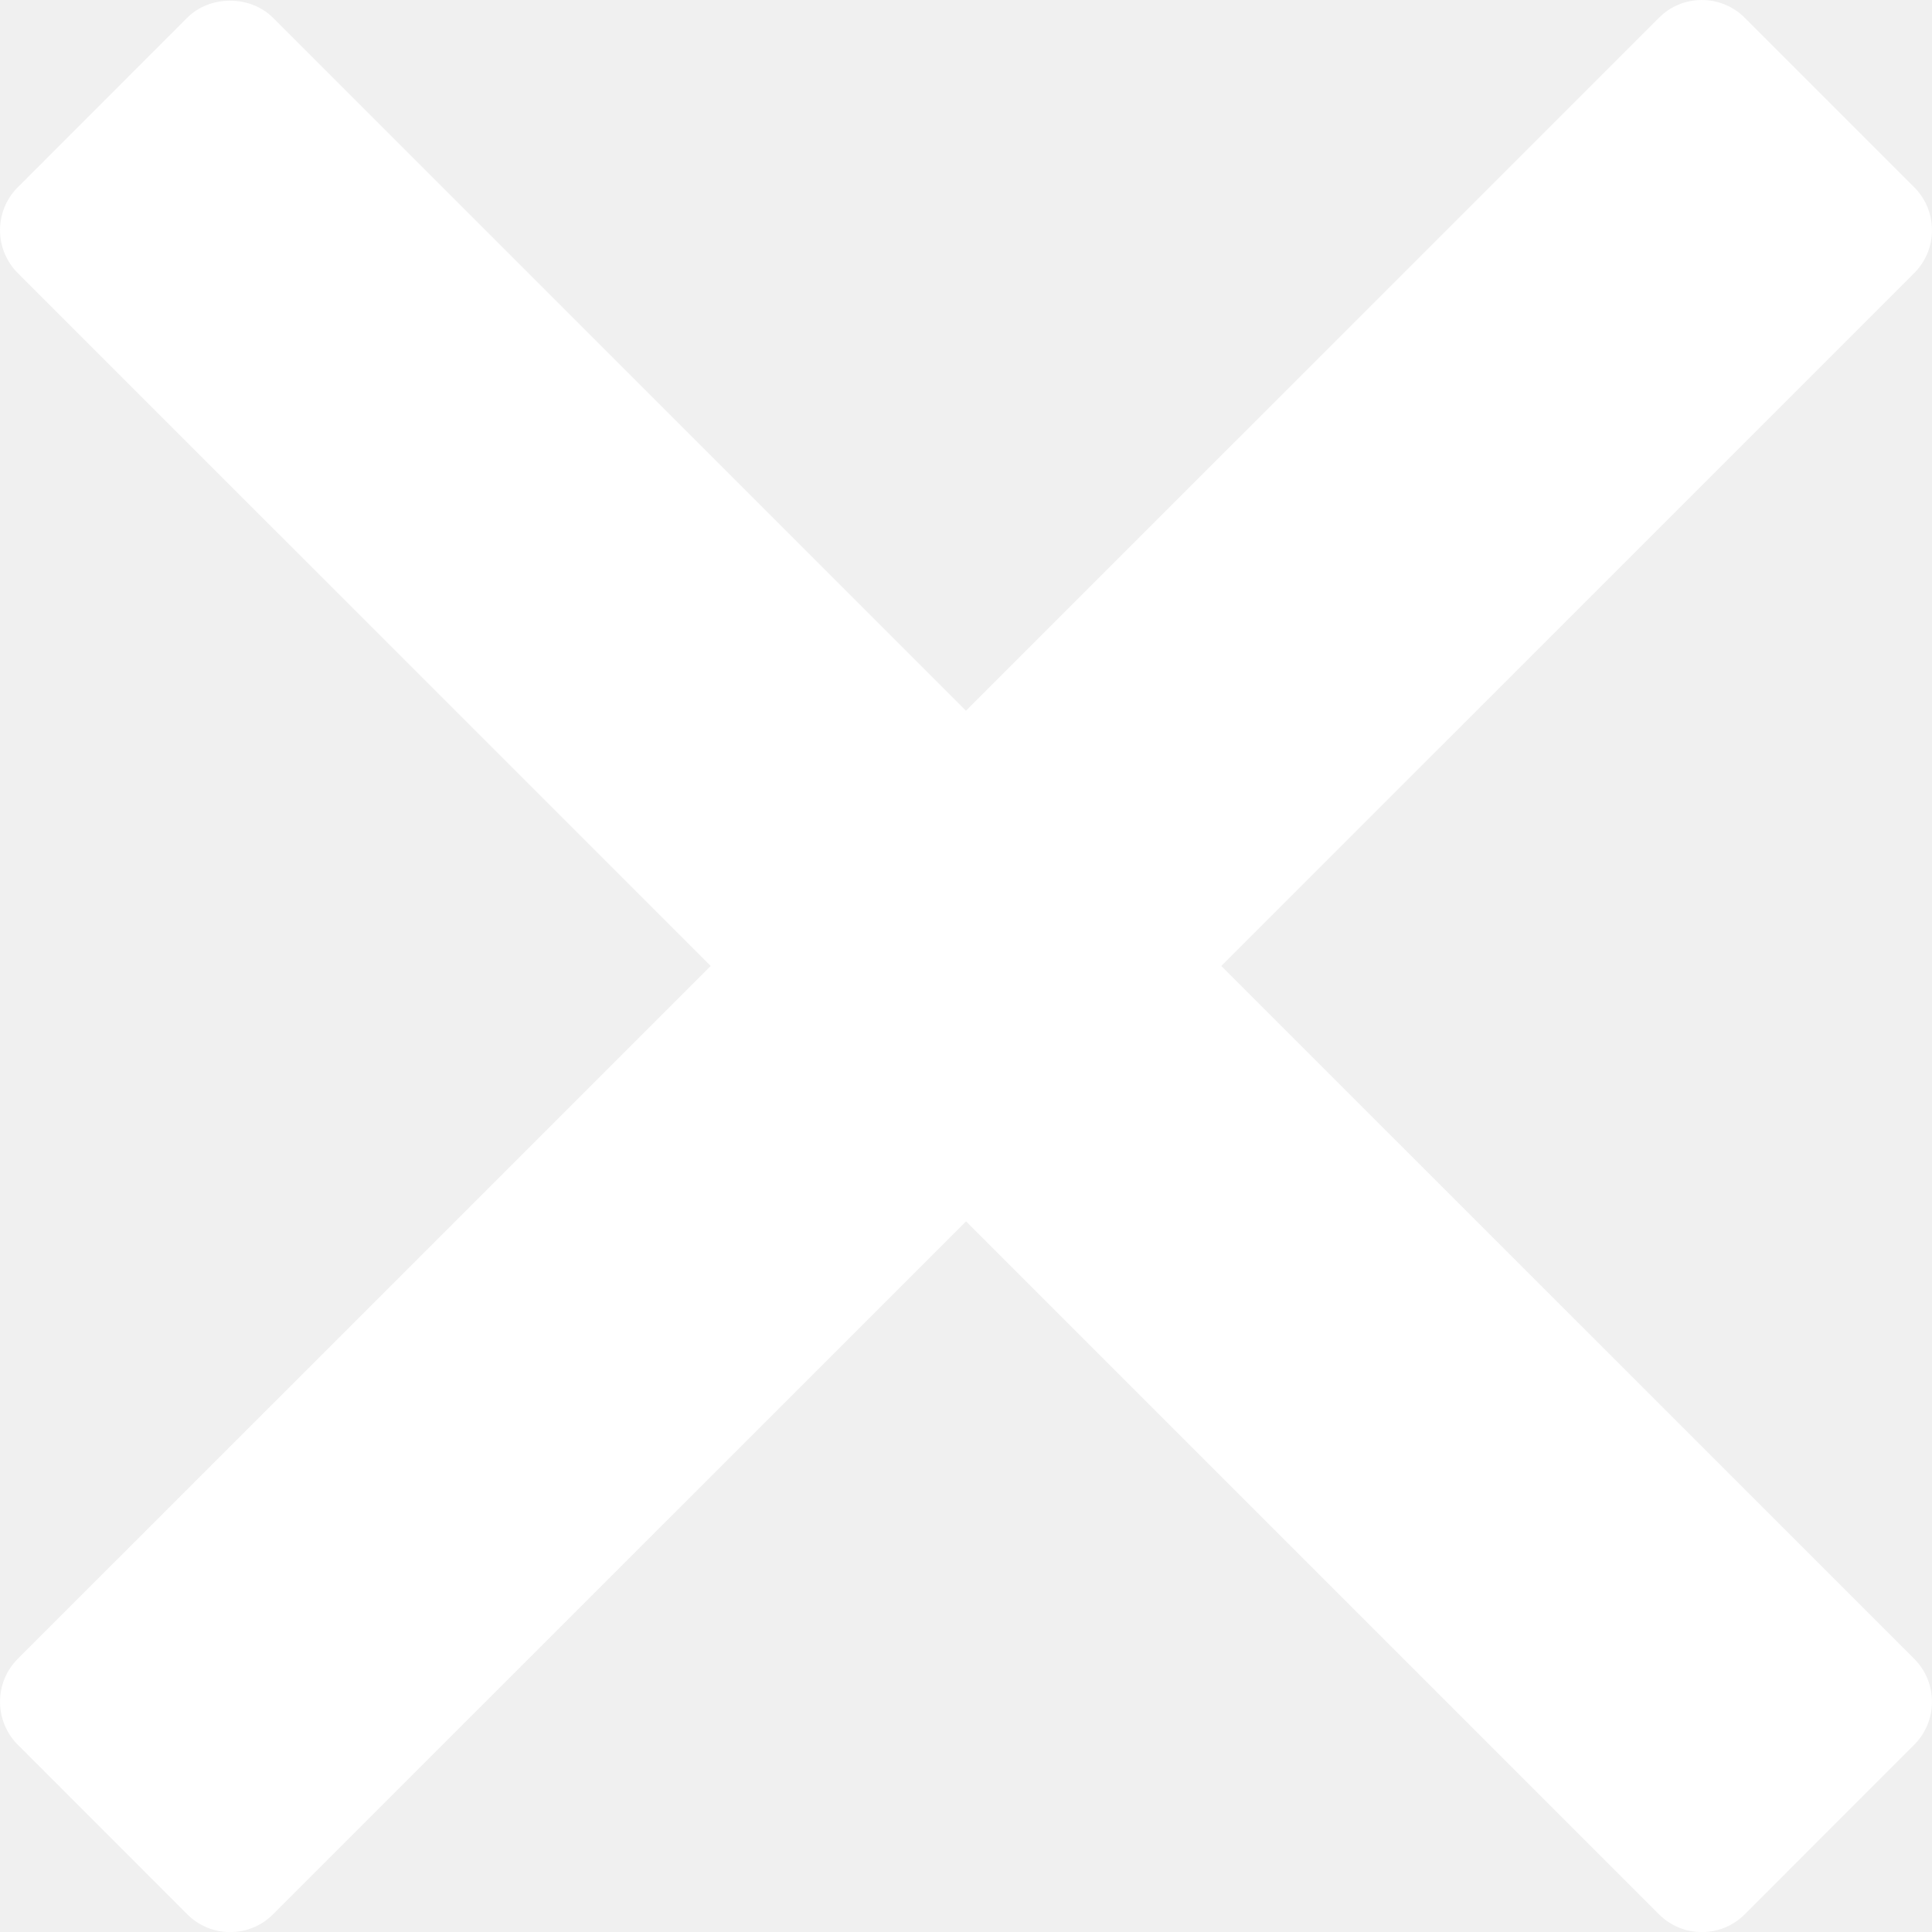
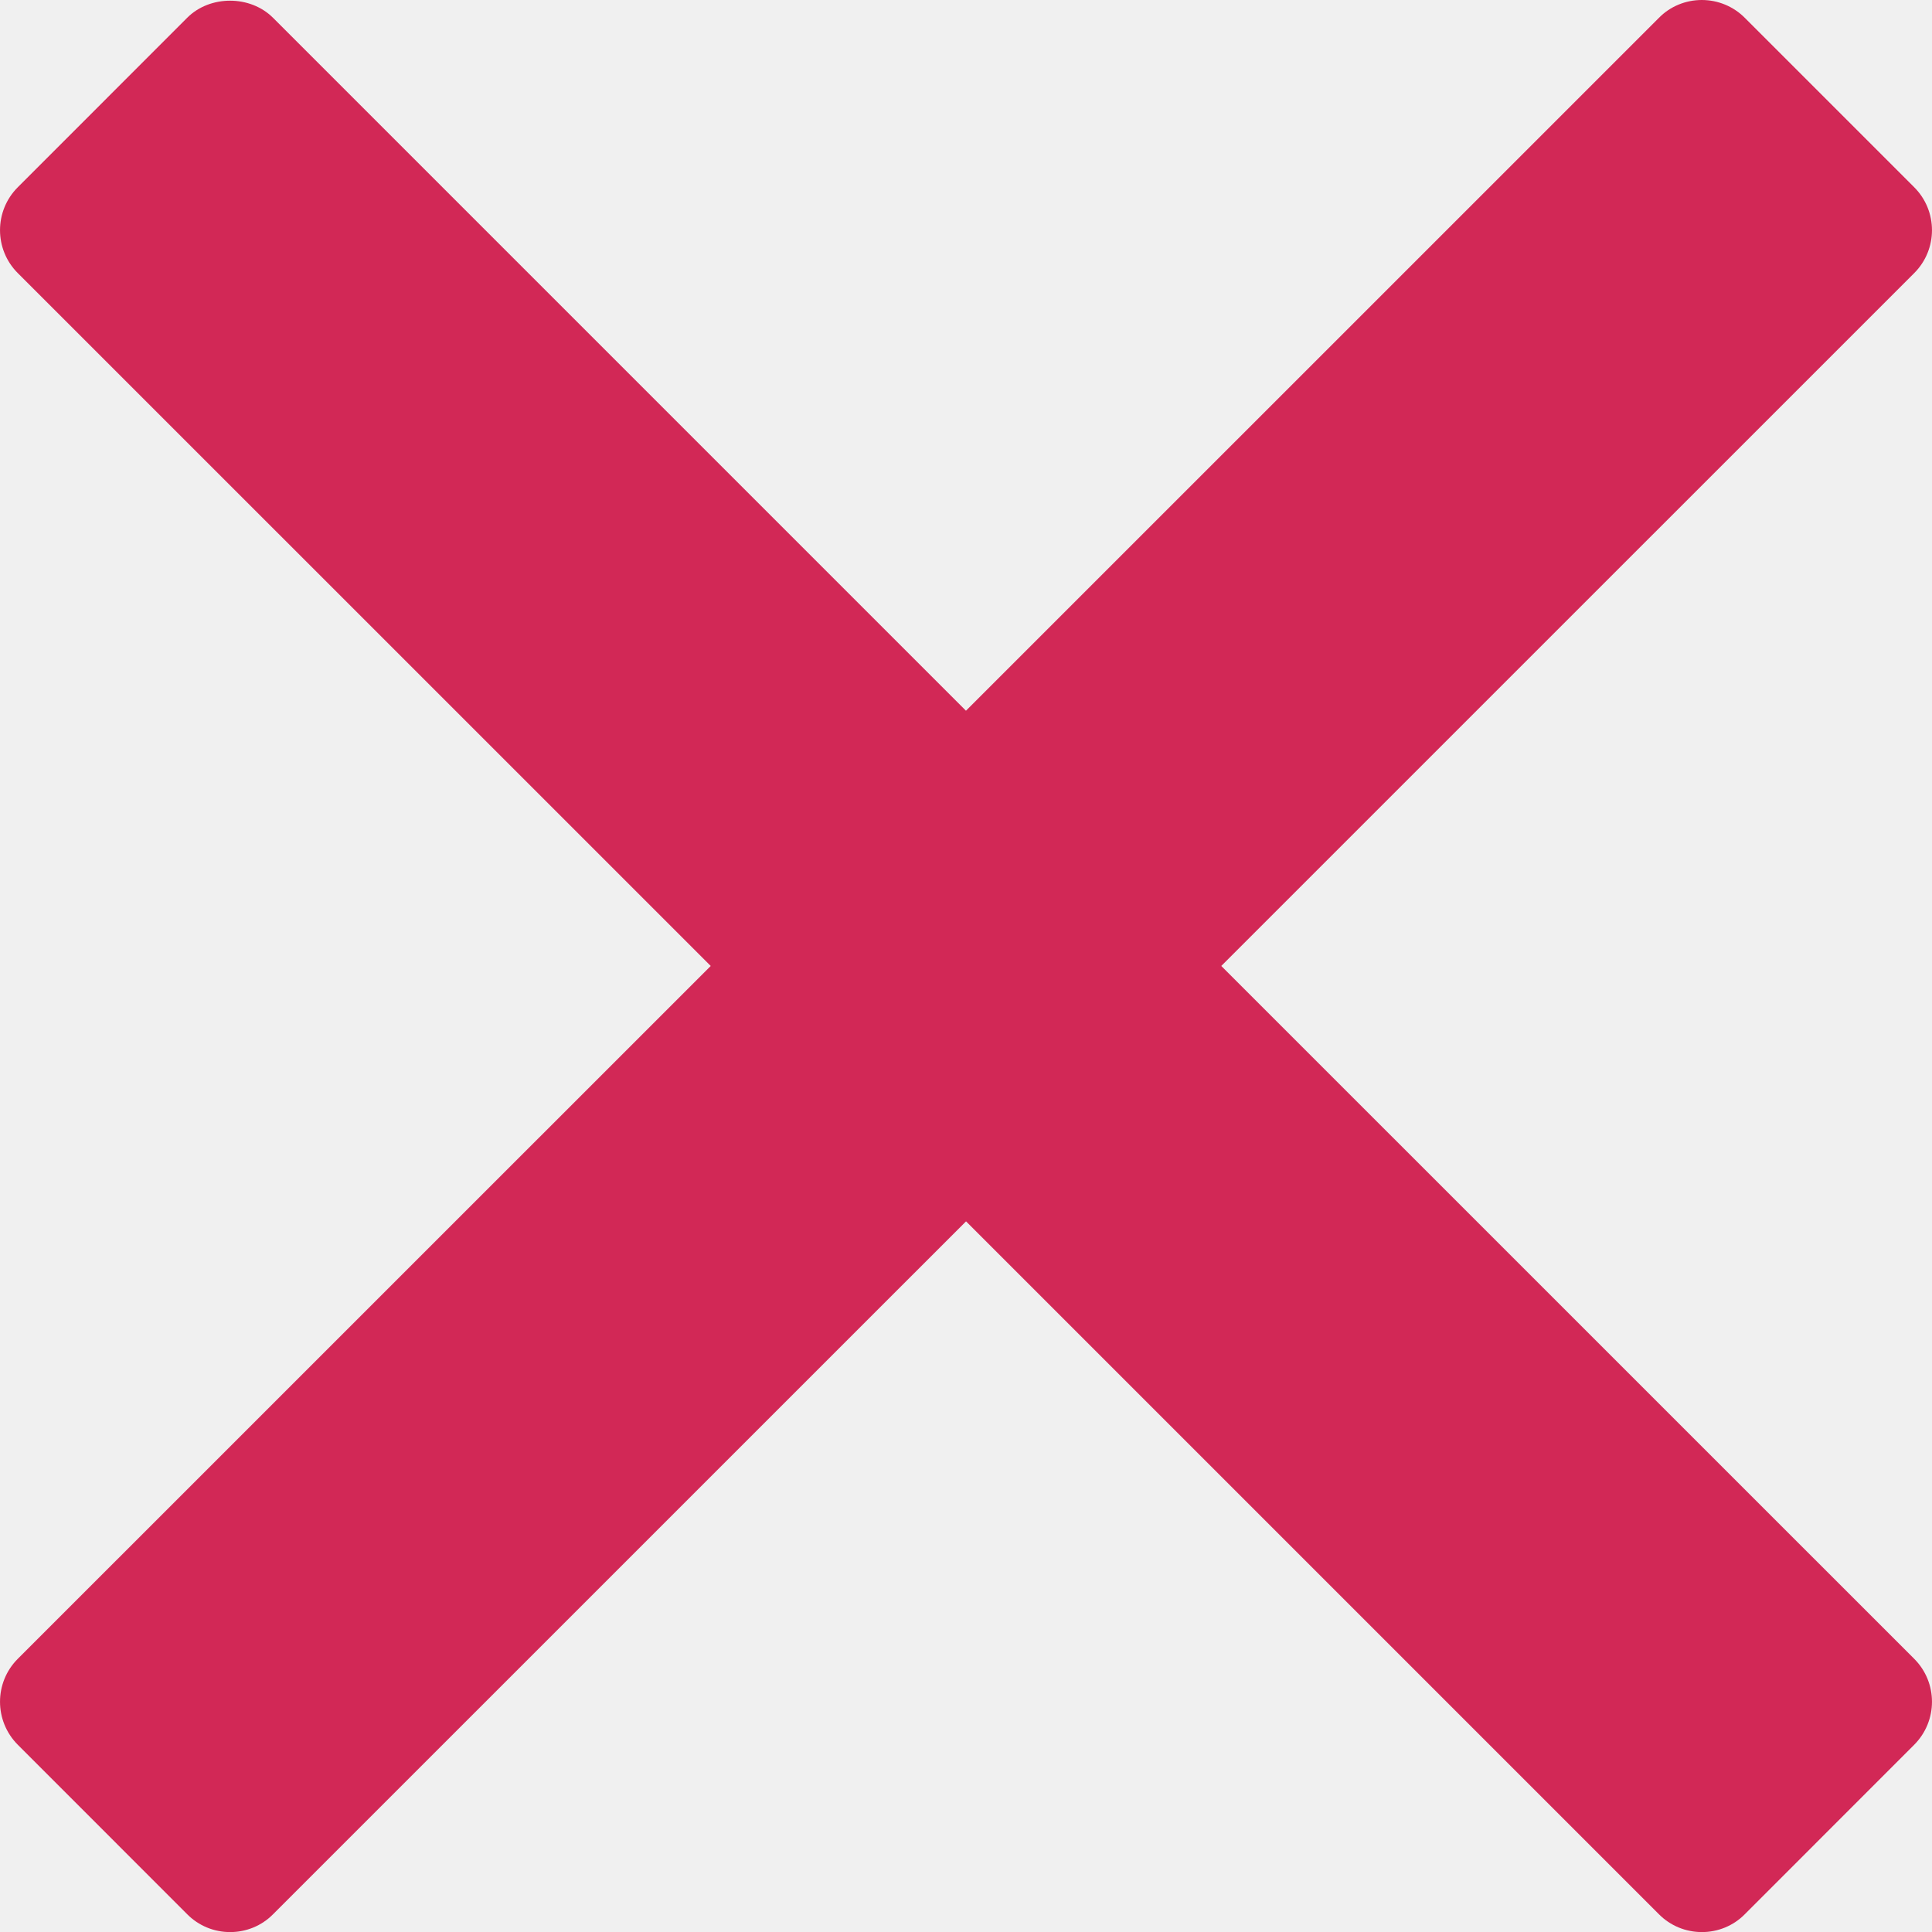
<svg xmlns="http://www.w3.org/2000/svg" version="1.0" id="Layer_1" x="0px" y="0px" width="23.867px" height="23.867px" viewBox="0 0 23.867 23.867" enable-background="new 0 0 23.867 23.867" xml:space="preserve">
-   <path fill="#FFFFFF" d="M15.087,11.933l8.56-8.559c0.293-0.293,0.293-0.768,0-1.061L21.554,0.22C21.414,0.079,21.223,0,21.023,0 c-0.199,0-0.391,0.079-0.529,0.22l-8.561,8.56l-8.56-8.56c-0.282-0.282-0.78-0.282-1.061,0L0.22,2.313 c-0.293,0.293-0.293,0.768,0,1.061l8.56,8.559l-8.56,8.559c-0.293,0.293-0.293,0.768,0,1.062l2.093,2.094 c0.141,0.142,0.331,0.22,0.53,0.22c0.199,0,0.39-0.078,0.53-0.22l8.561-8.56l8.56,8.56c0.141,0.142,0.332,0.22,0.53,0.22 c0.199,0,0.39-0.078,0.53-0.22l2.093-2.094c0.293-0.294,0.293-0.769,0-1.062L15.087,11.933z" />
+   <path fill="#d22856" d="M15.087,11.933l8.56-8.559c0.293-0.293,0.293-0.768,0-1.061L21.554,0.22C21.414,0.079,21.223,0,21.023,0 c-0.199,0-0.391,0.079-0.529,0.22l-8.561,8.56l-8.56-8.56c-0.282-0.282-0.78-0.282-1.061,0L0.22,2.313 c-0.293,0.293-0.293,0.768,0,1.061l8.56,8.559l-8.56,8.559c-0.293,0.293-0.293,0.768,0,1.062l2.093,2.094 c0.141,0.142,0.331,0.22,0.53,0.22c0.199,0,0.39-0.078,0.53-0.22l8.561-8.56l8.56,8.56c0.141,0.142,0.332,0.22,0.53,0.22 c0.199,0,0.39-0.078,0.53-0.22l2.093-2.094c0.293-0.294,0.293-0.769,0-1.062L15.087,11.933z" />
</svg>
